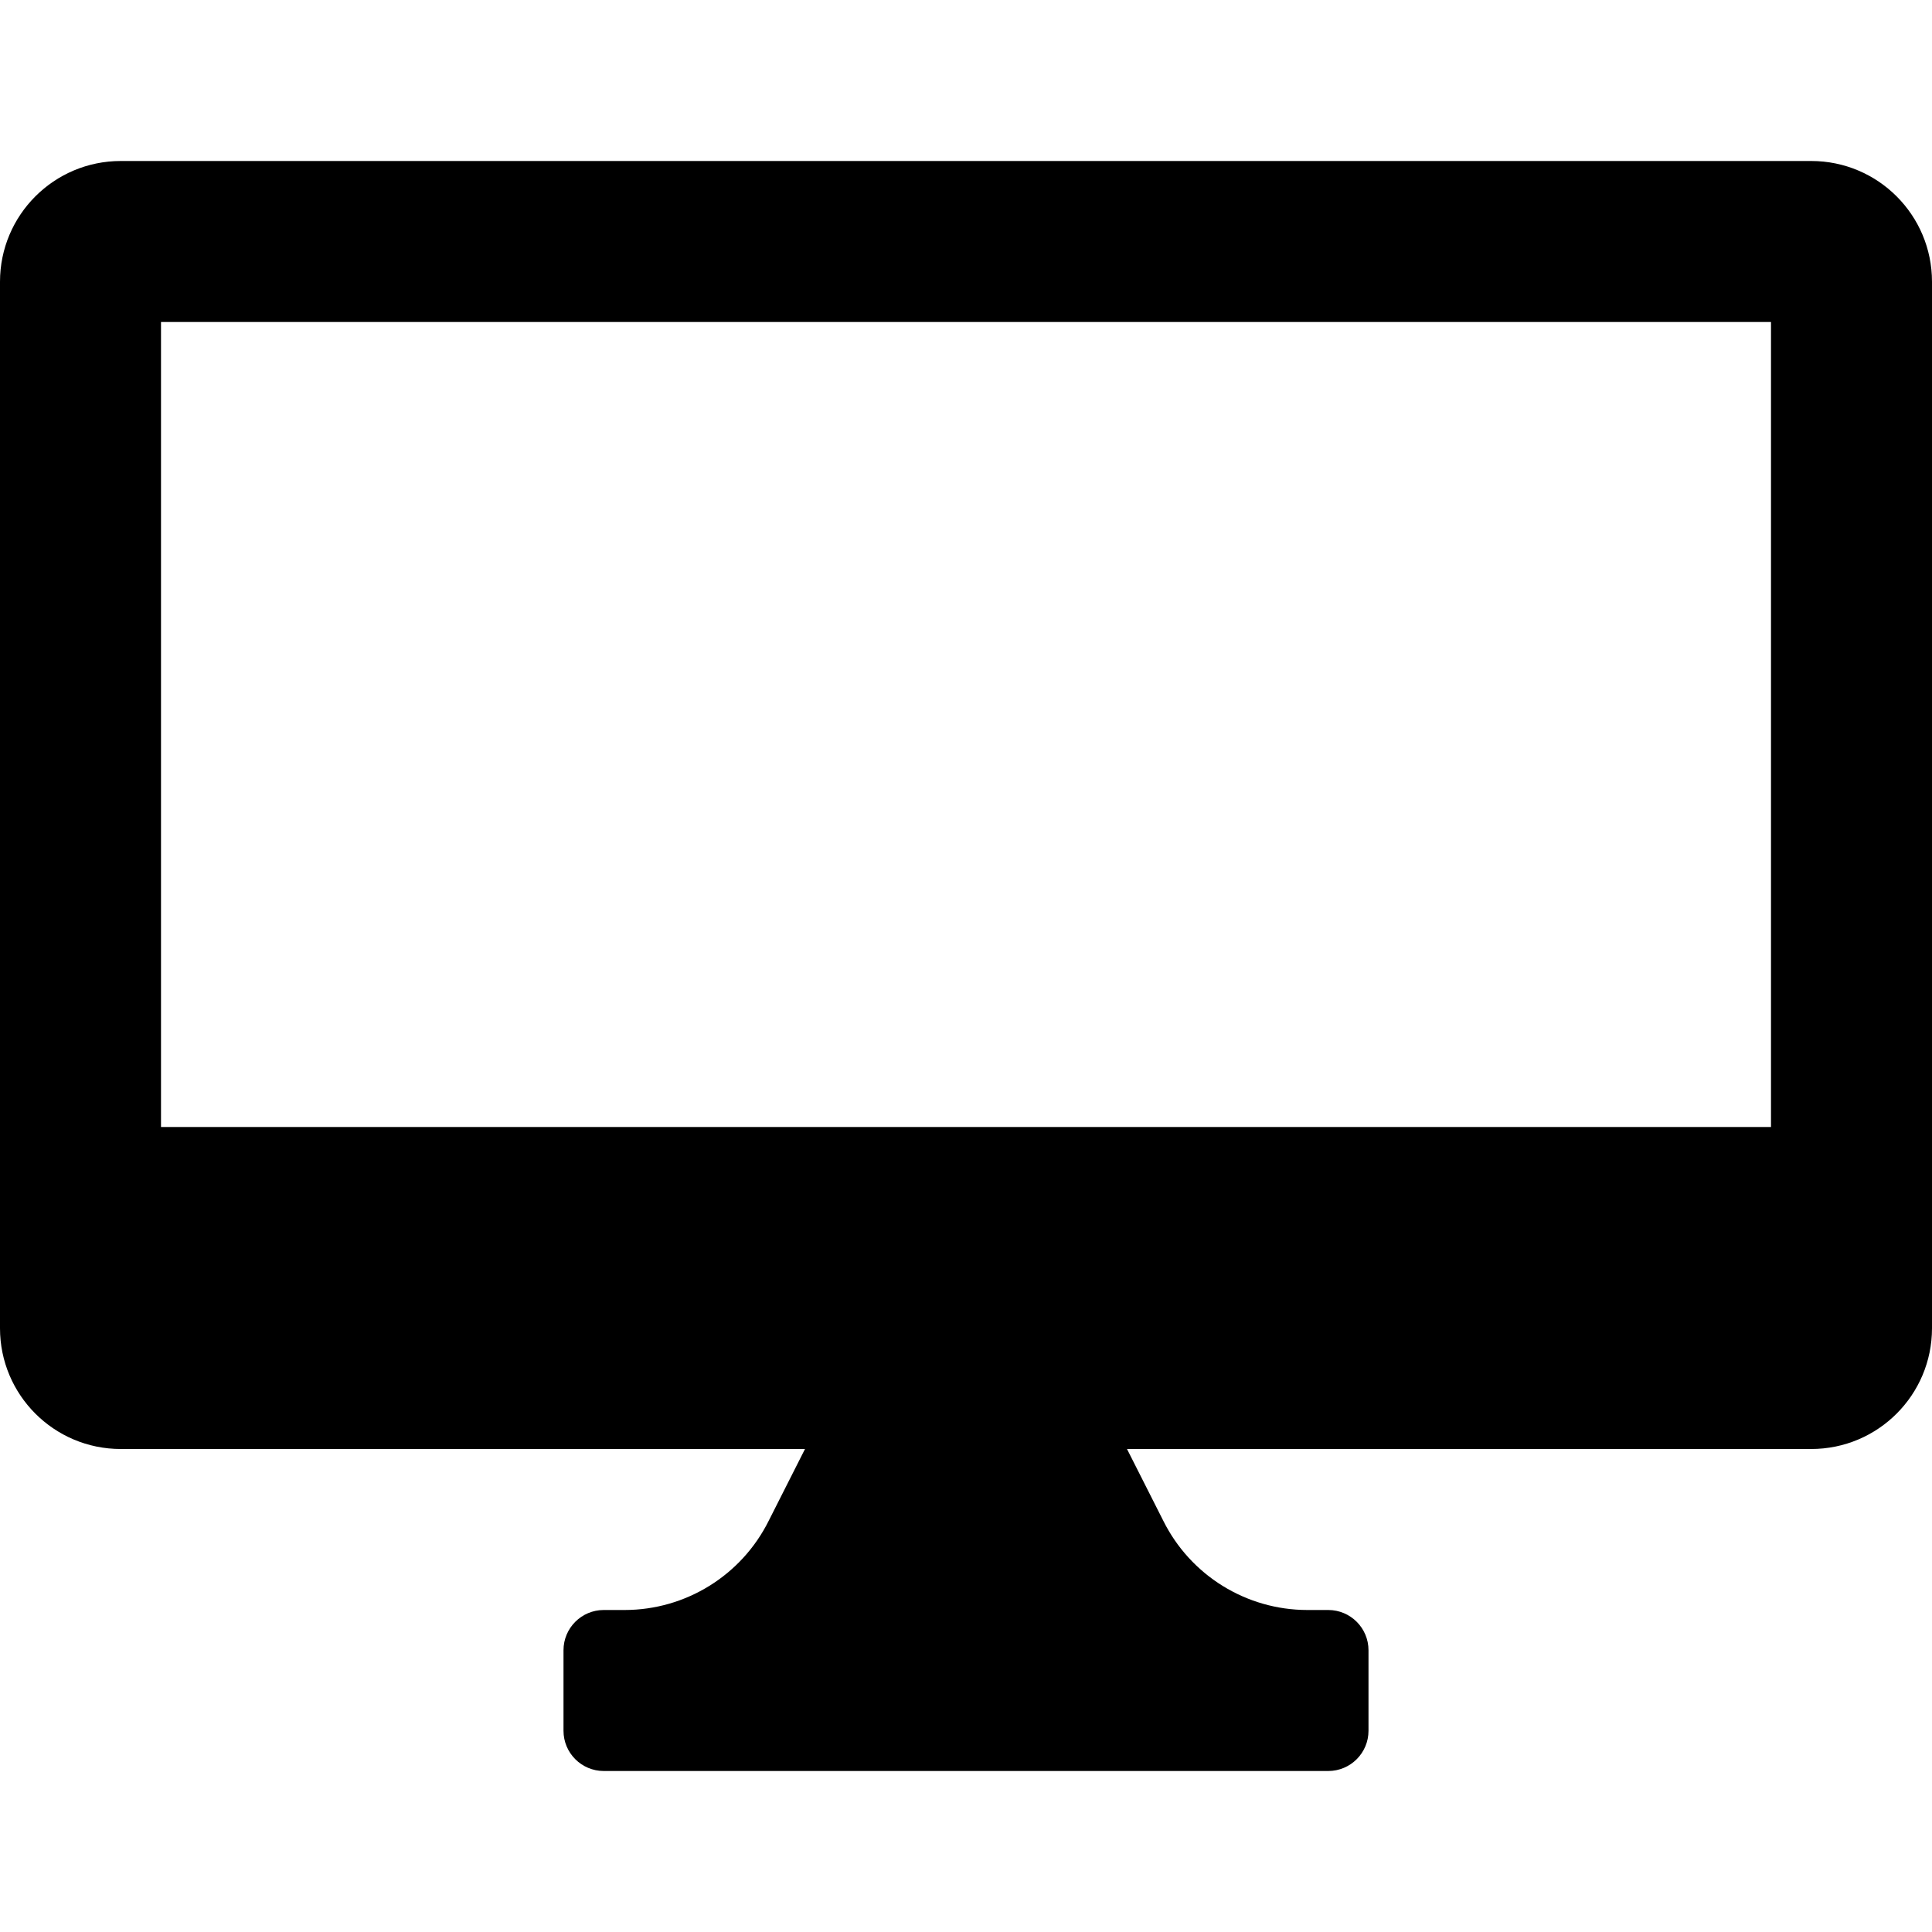
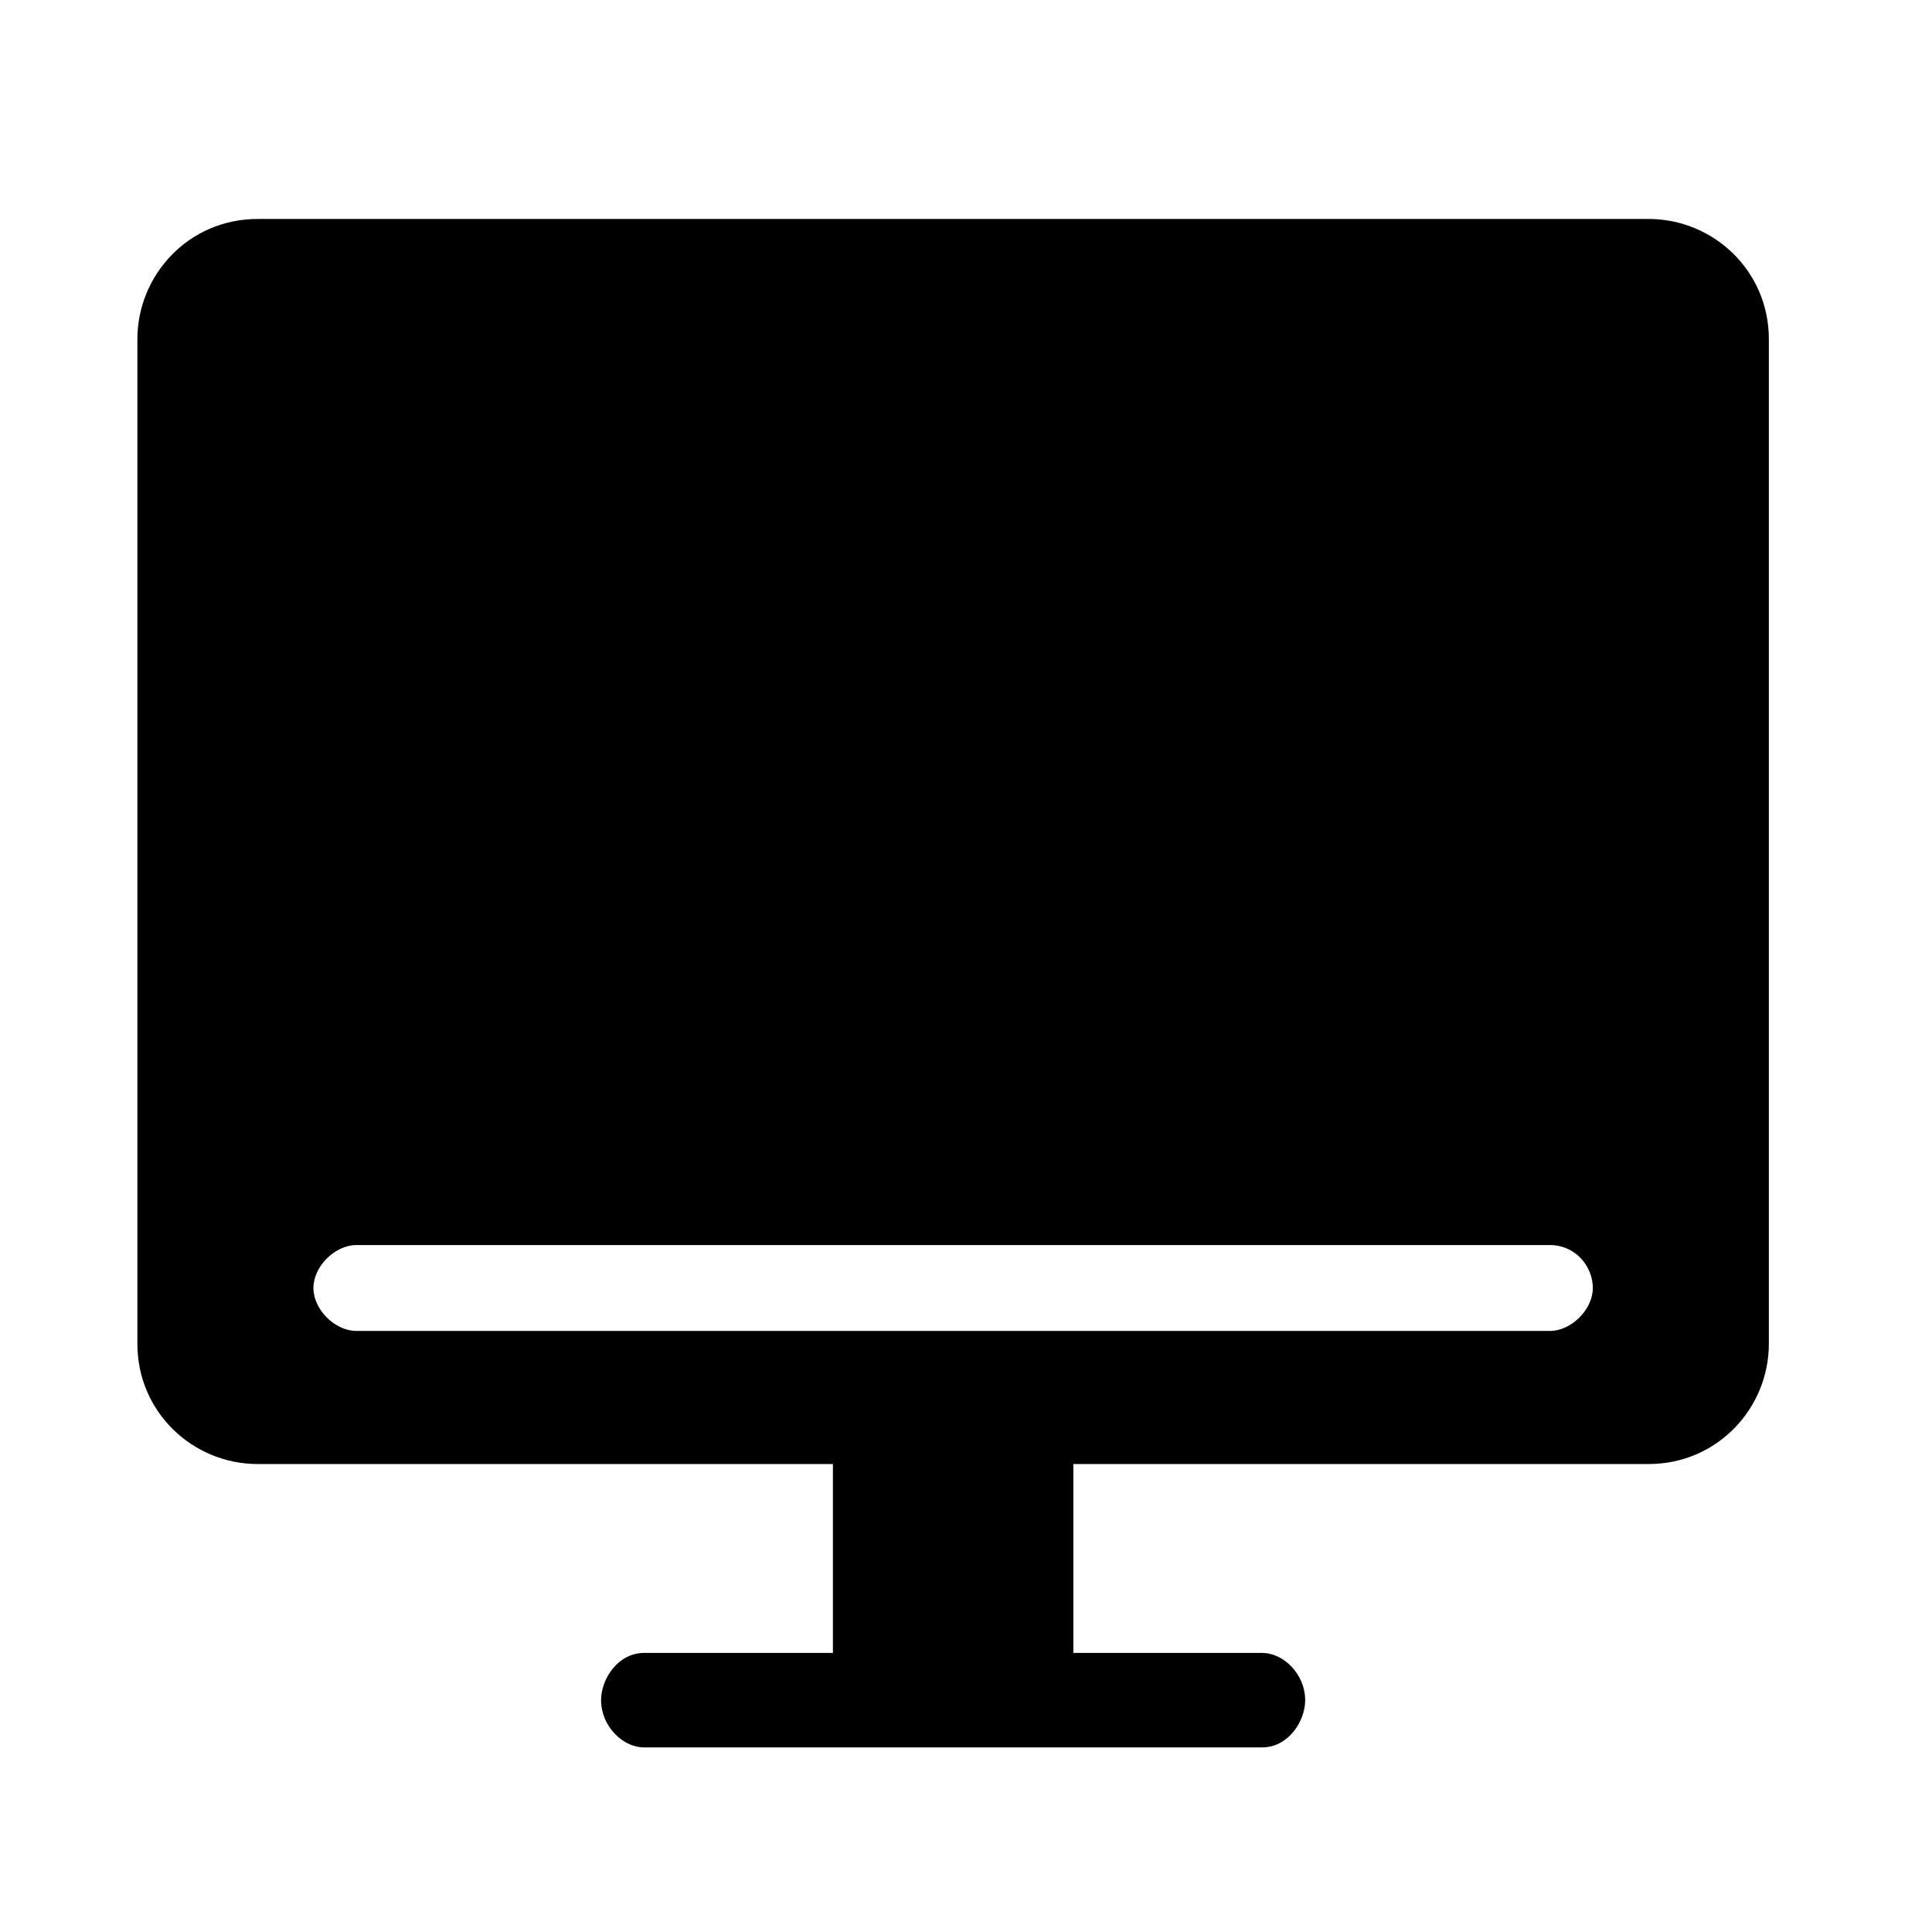
- <svg xmlns="http://www.w3.org/2000/svg" t="1665301877879" class="icon" viewBox="0 0 1024 1024" version="1.1" p-id="1840" width="200" height="200">
-   <path d="M960 85.333h-896A64 64 0 0 0 0 149.333v554.667A64 64 0 0 0 64 768H426.667l-19.2 37.973A85.333 85.333 0 0 1 331.093 853.333H320a21.333 21.333 0 0 0-21.333 21.333v42.667a21.333 21.333 0 0 0 21.333 21.333h384a21.333 21.333 0 0 0 21.333-21.333v-42.667a21.333 21.333 0 0 0-21.333-21.333h-11.093a85.333 85.333 0 0 1-76.373-47.36L597.333 768h362.667a64 64 0 0 0 64-64v-554.667A64 64 0 0 0 960 85.333zM938.667 597.333H85.333V170.667h853.333z" p-id="1841" />
+ <svg xmlns="http://www.w3.org/2000/svg" t="1665383931048" class="icon" viewBox="0 0 1024 1024" version="1.1" p-id="1553" width="200" height="200">
+   <path d="M873.813 116.053H136.533c-36.409 0-63.716 29.582-63.716 63.716v532.48c0 36.409 29.582 63.716 63.716 63.716h304.924v100.124H341.333c-13.653 0-22.756 13.653-22.756 25.031 0 13.653 11.378 25.031 22.756 25.031h327.68c13.653 0 22.756-13.653 22.756-25.031 0-13.653-11.378-25.031-22.756-25.031H568.889v-100.124h304.924c36.409 0 63.716-29.582 63.716-63.716V179.769c0-36.409-29.582-63.716-63.716-63.716zM821.476 705.422H188.871c-11.378 0-22.756-11.378-22.756-22.756s11.378-22.756 22.756-22.756h632.604c13.653 0 22.756 11.378 22.756 22.756s-11.378 22.756-22.756 22.756z" fill="" p-id="1554" />
</svg>
